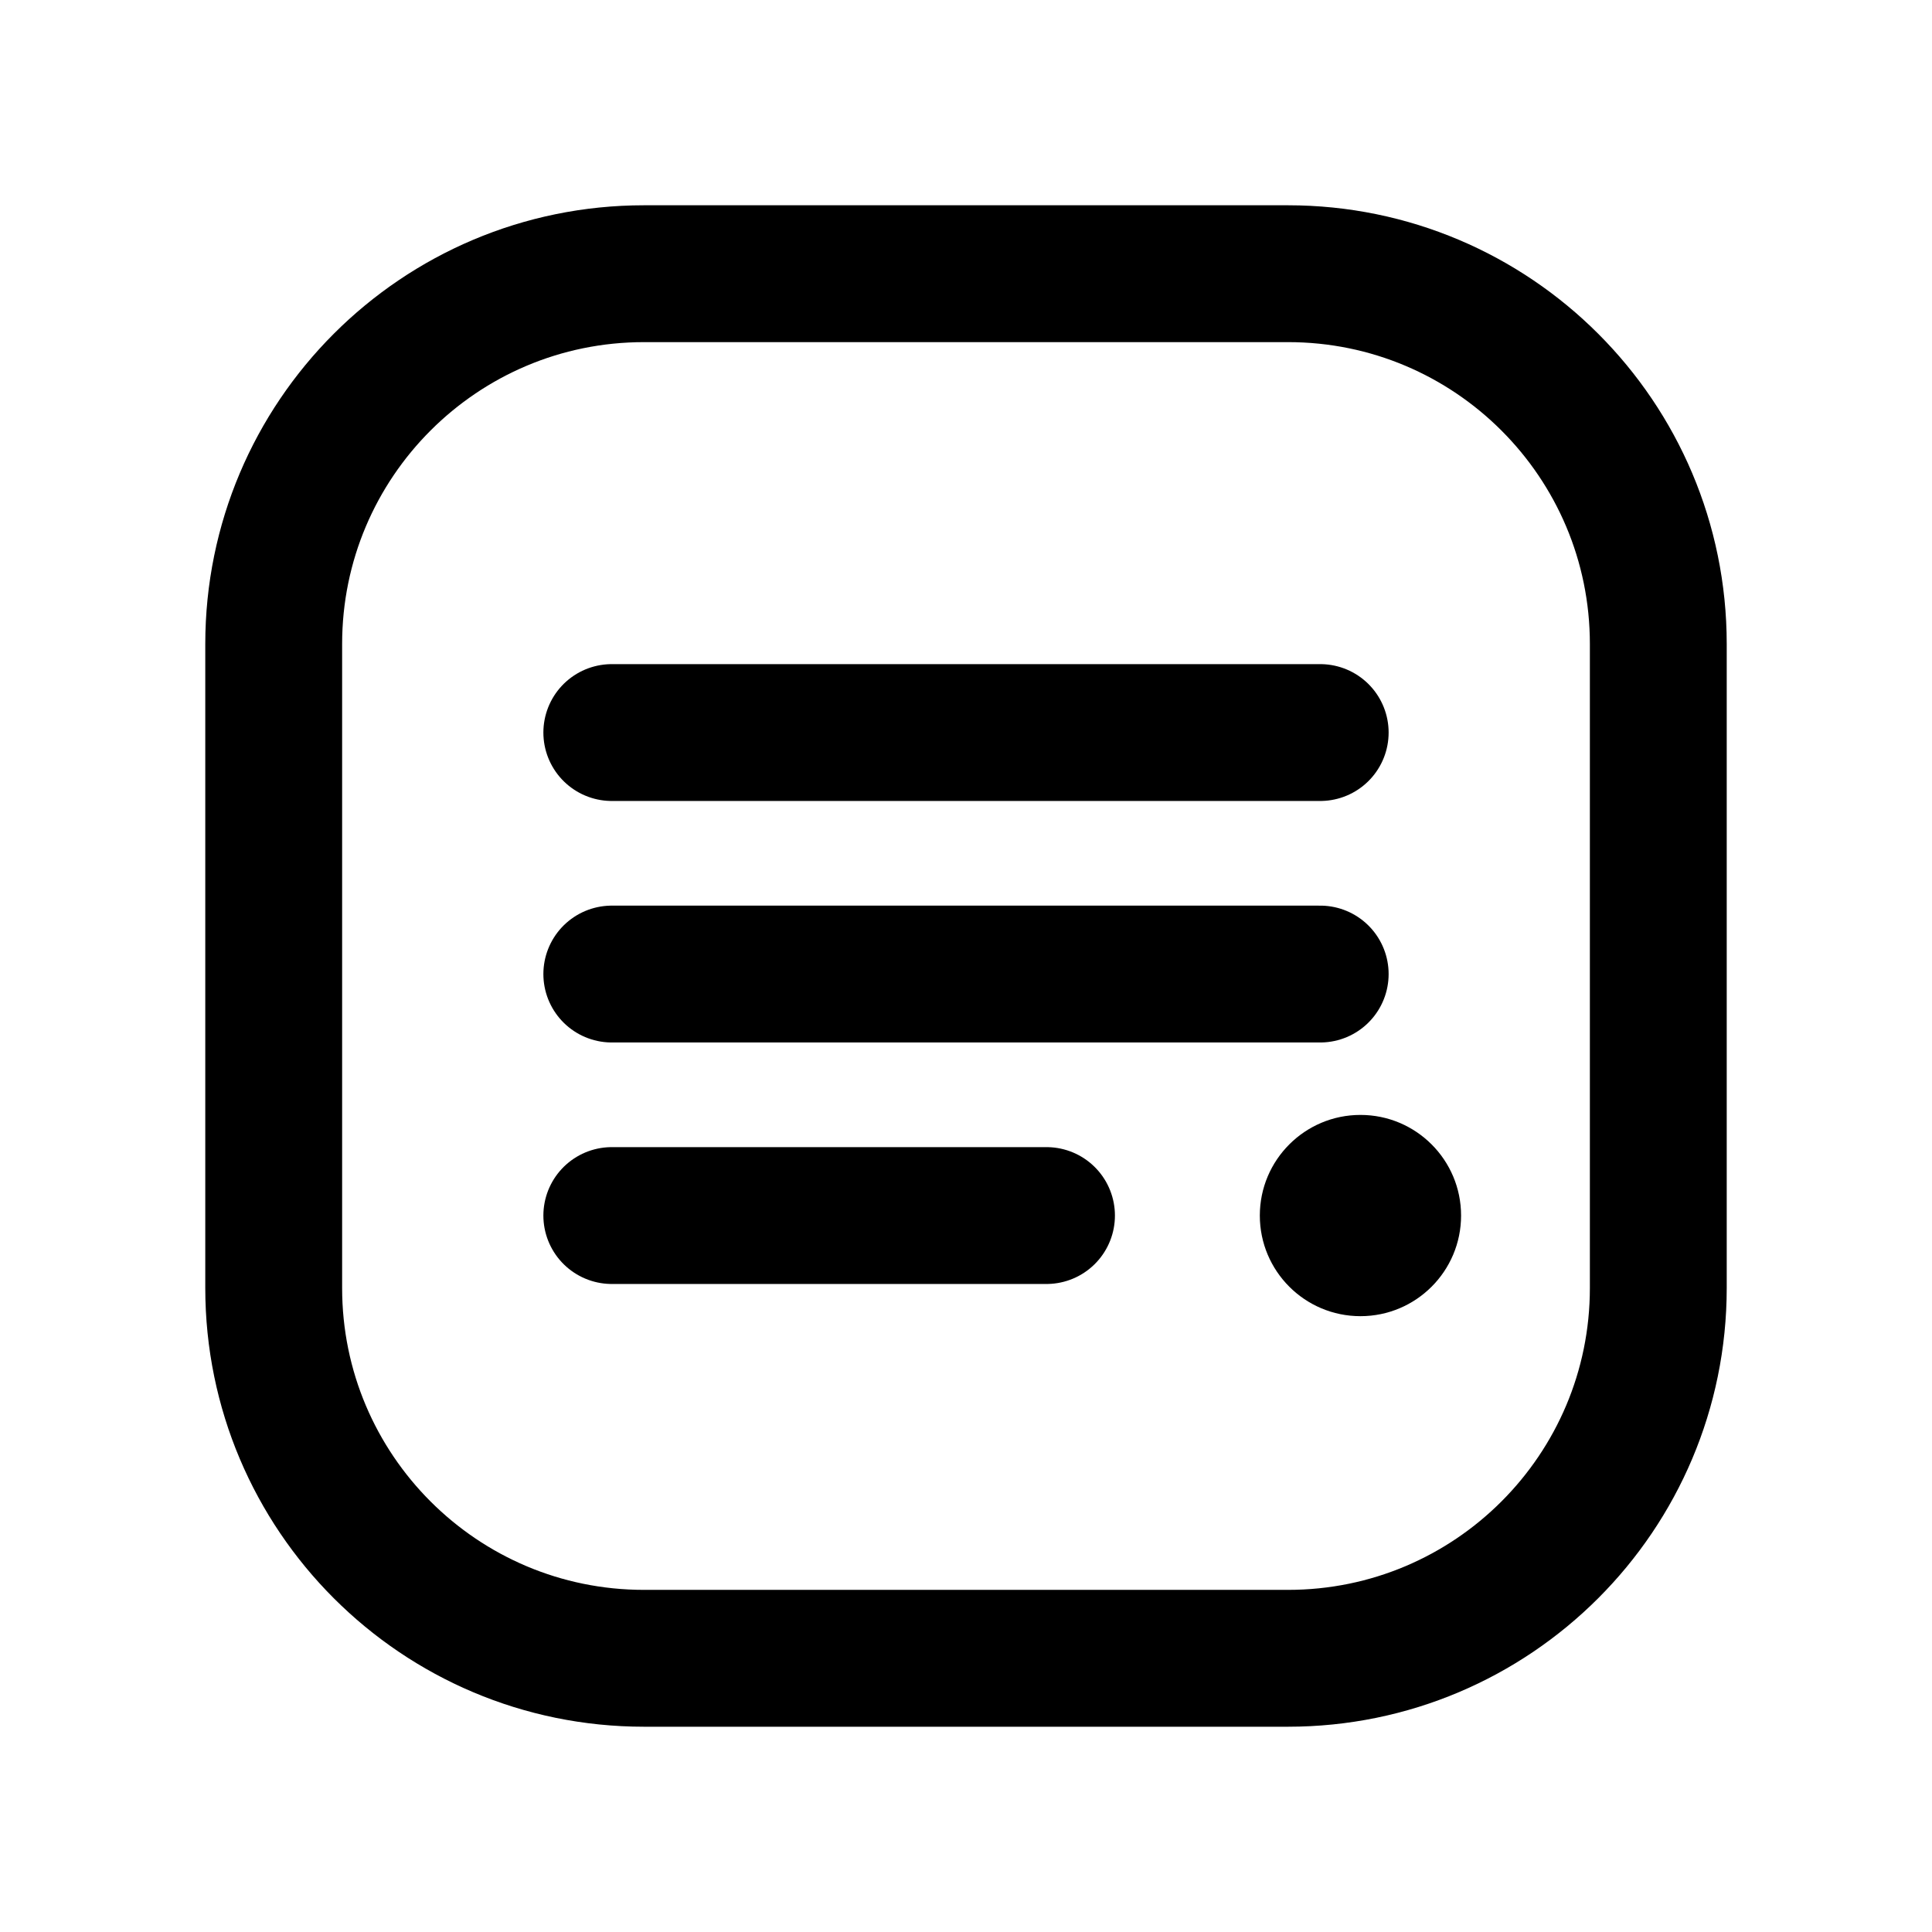
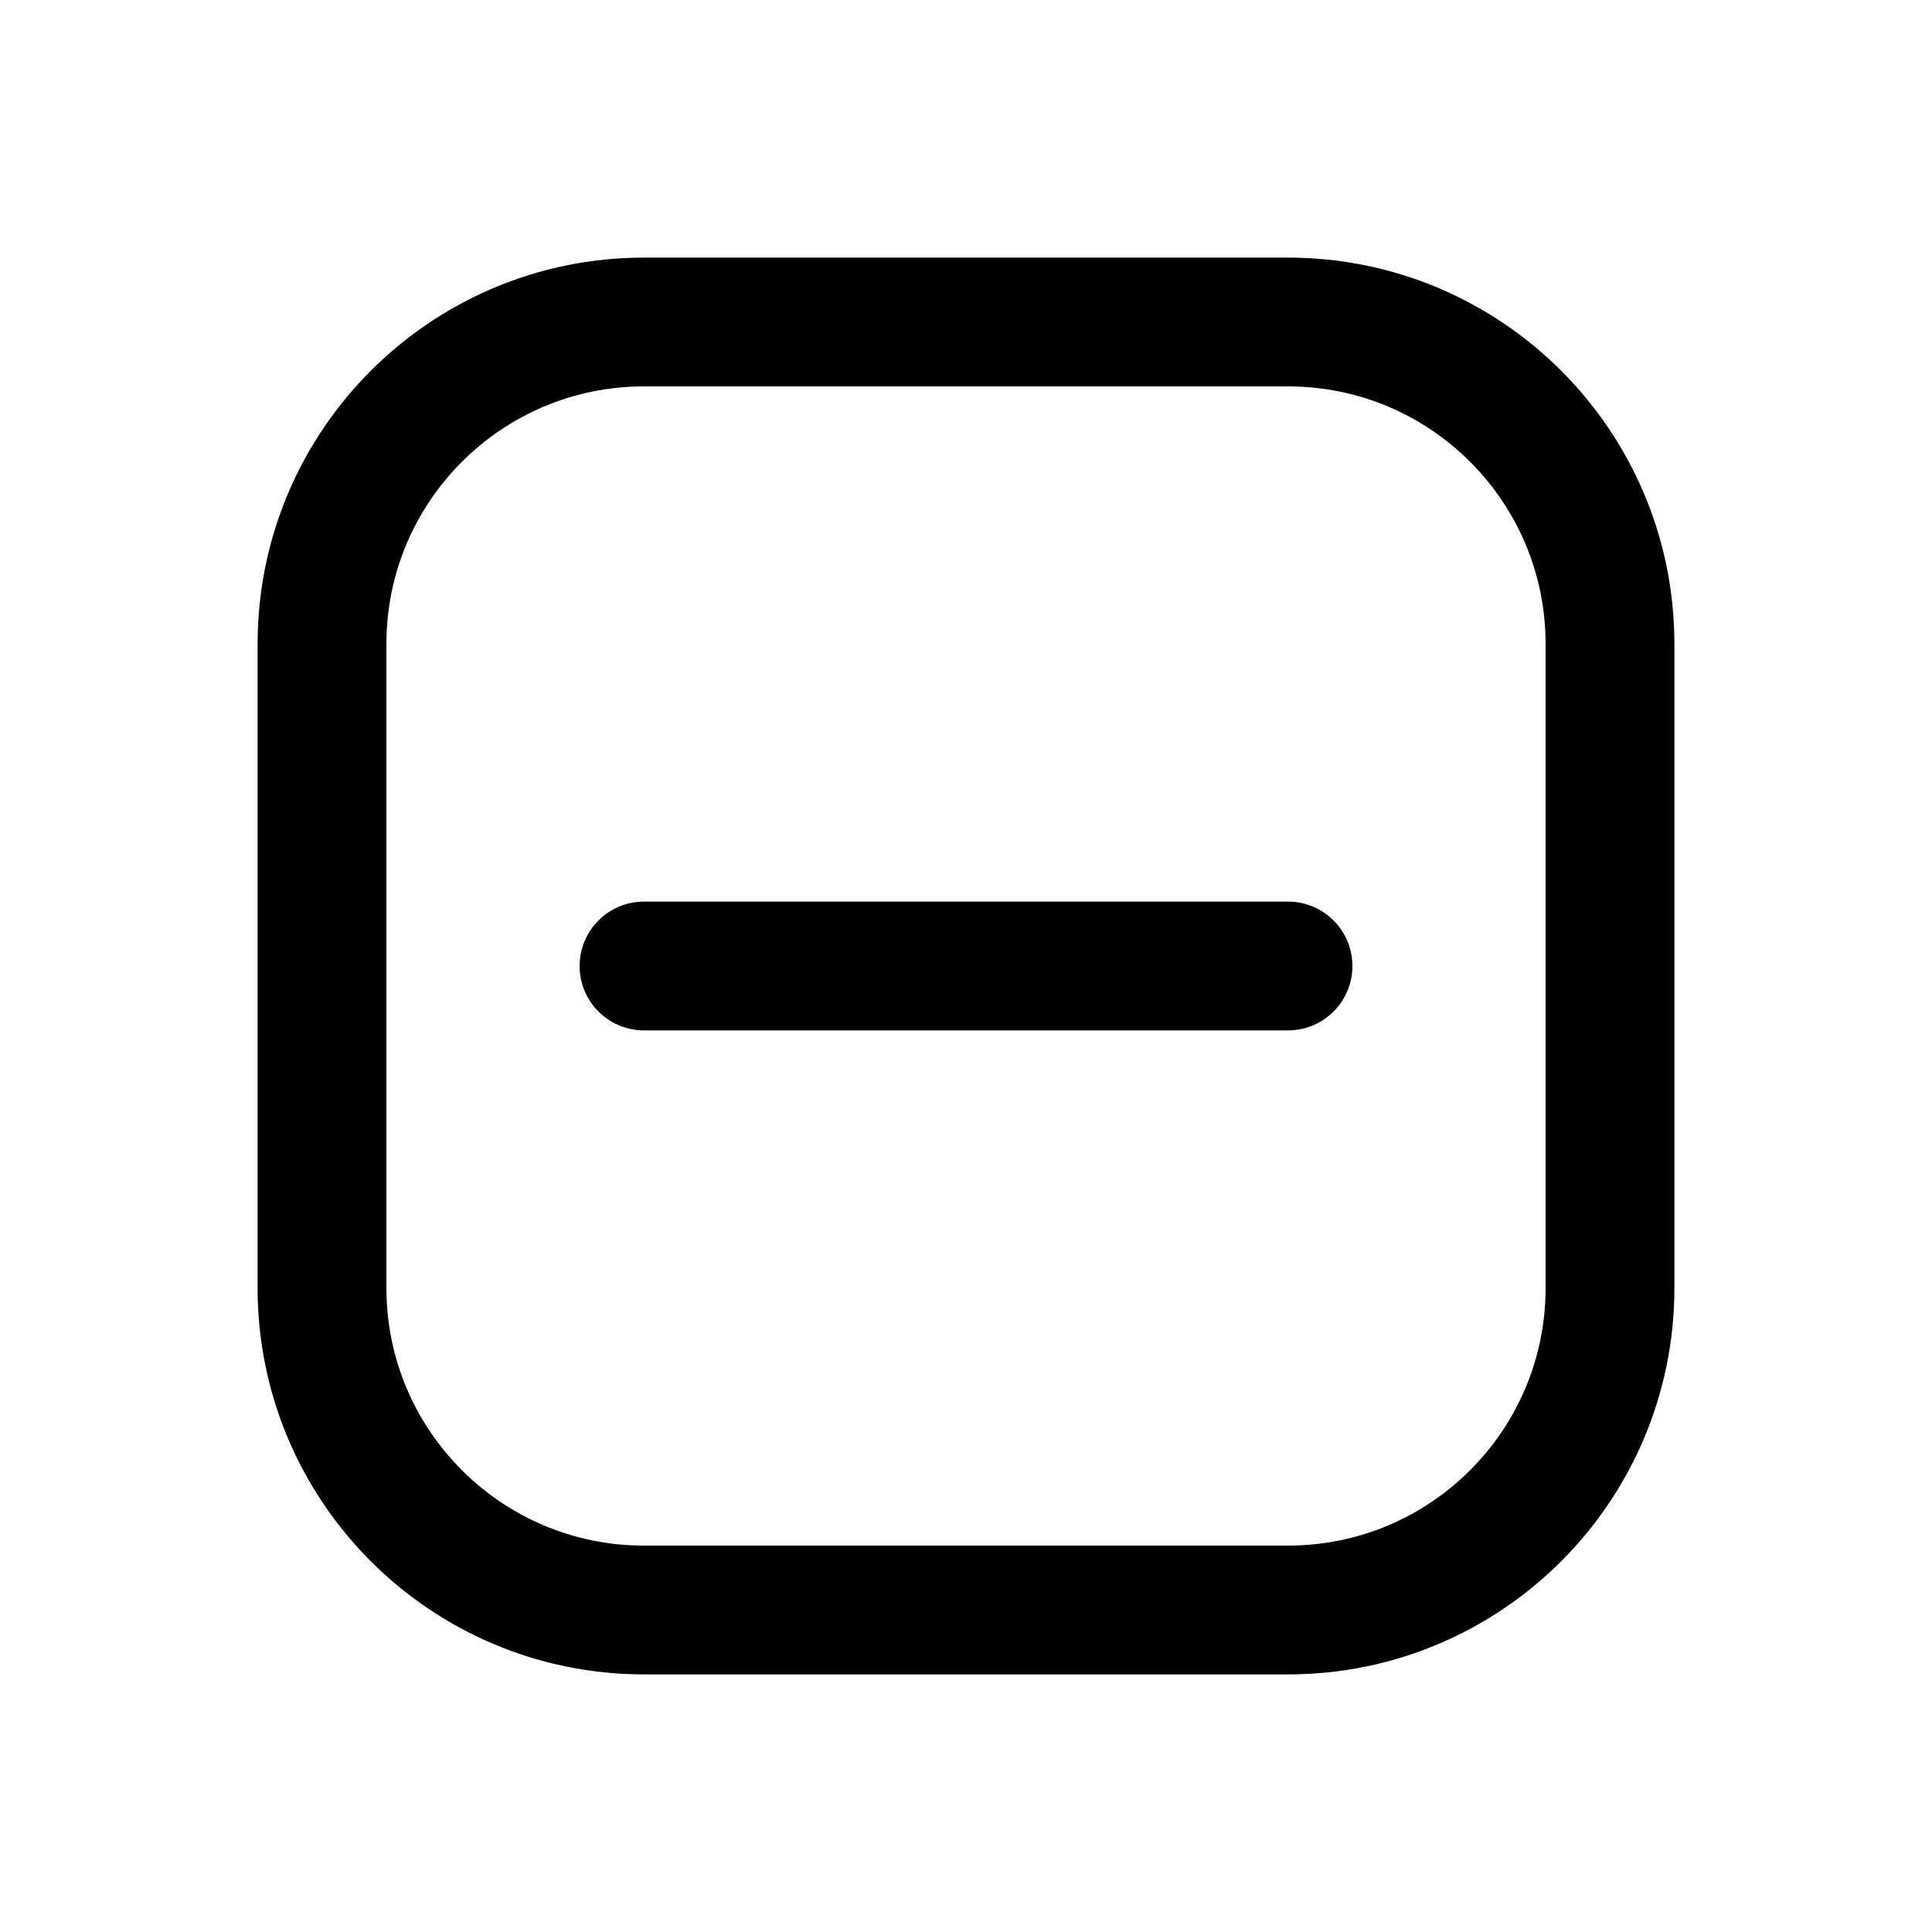
<svg xmlns="http://www.w3.org/2000/svg" viewBox="0 0 24 24" width="24" height="24" fill="none">
-   <rect x="3.4" y="3.4" width="17.2" height="17.2" rx="4.6" stroke="currentColor" stroke-width="1.7" />
-   <path d="M7.6 9.1h8.8M7.6 12.1h8.8M7.6 15.1h5.4" stroke="currentColor" stroke-width="1.7" stroke-linecap="round" />
-   <circle cx="16.9" cy="15.1" r="1.25" fill="currentColor" />
+   <rect x="4" y="4" width="16" height="16" rx="4" stroke="currentColor" stroke-width="1.6" />
+   <path d="M8 12h8" stroke="currentColor" stroke-width="1.6" stroke-linecap="round" />
</svg>
